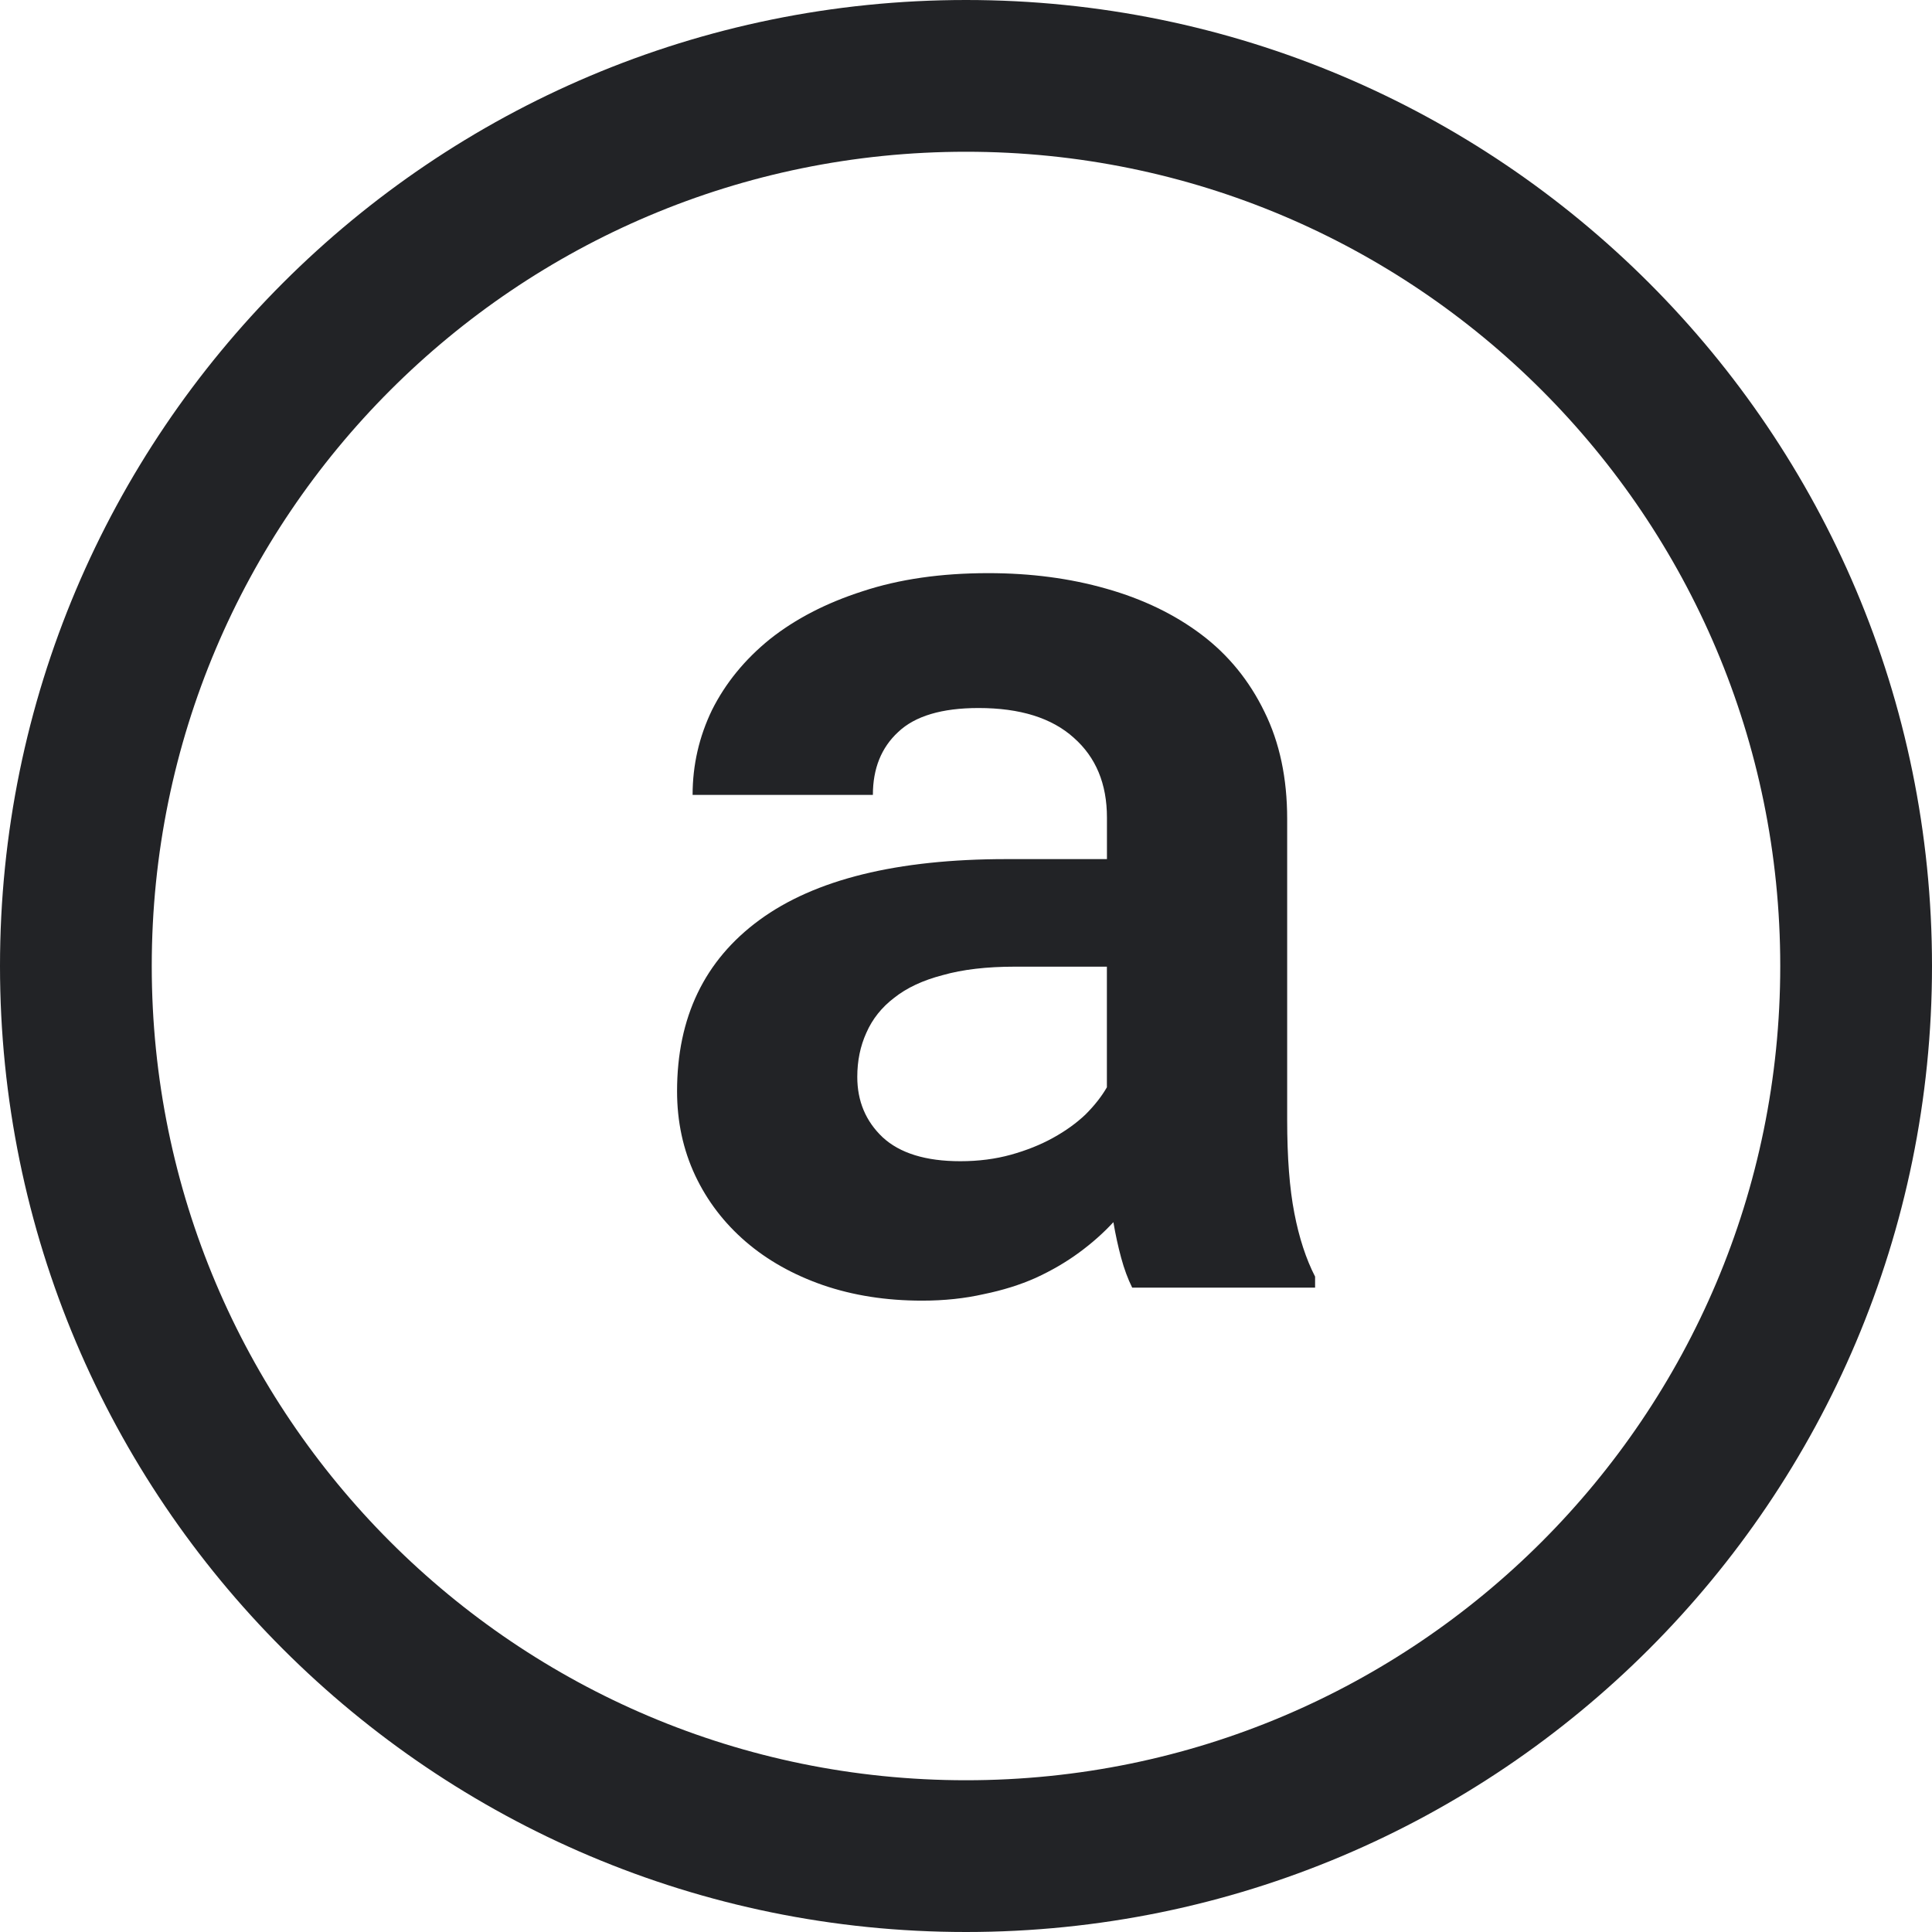
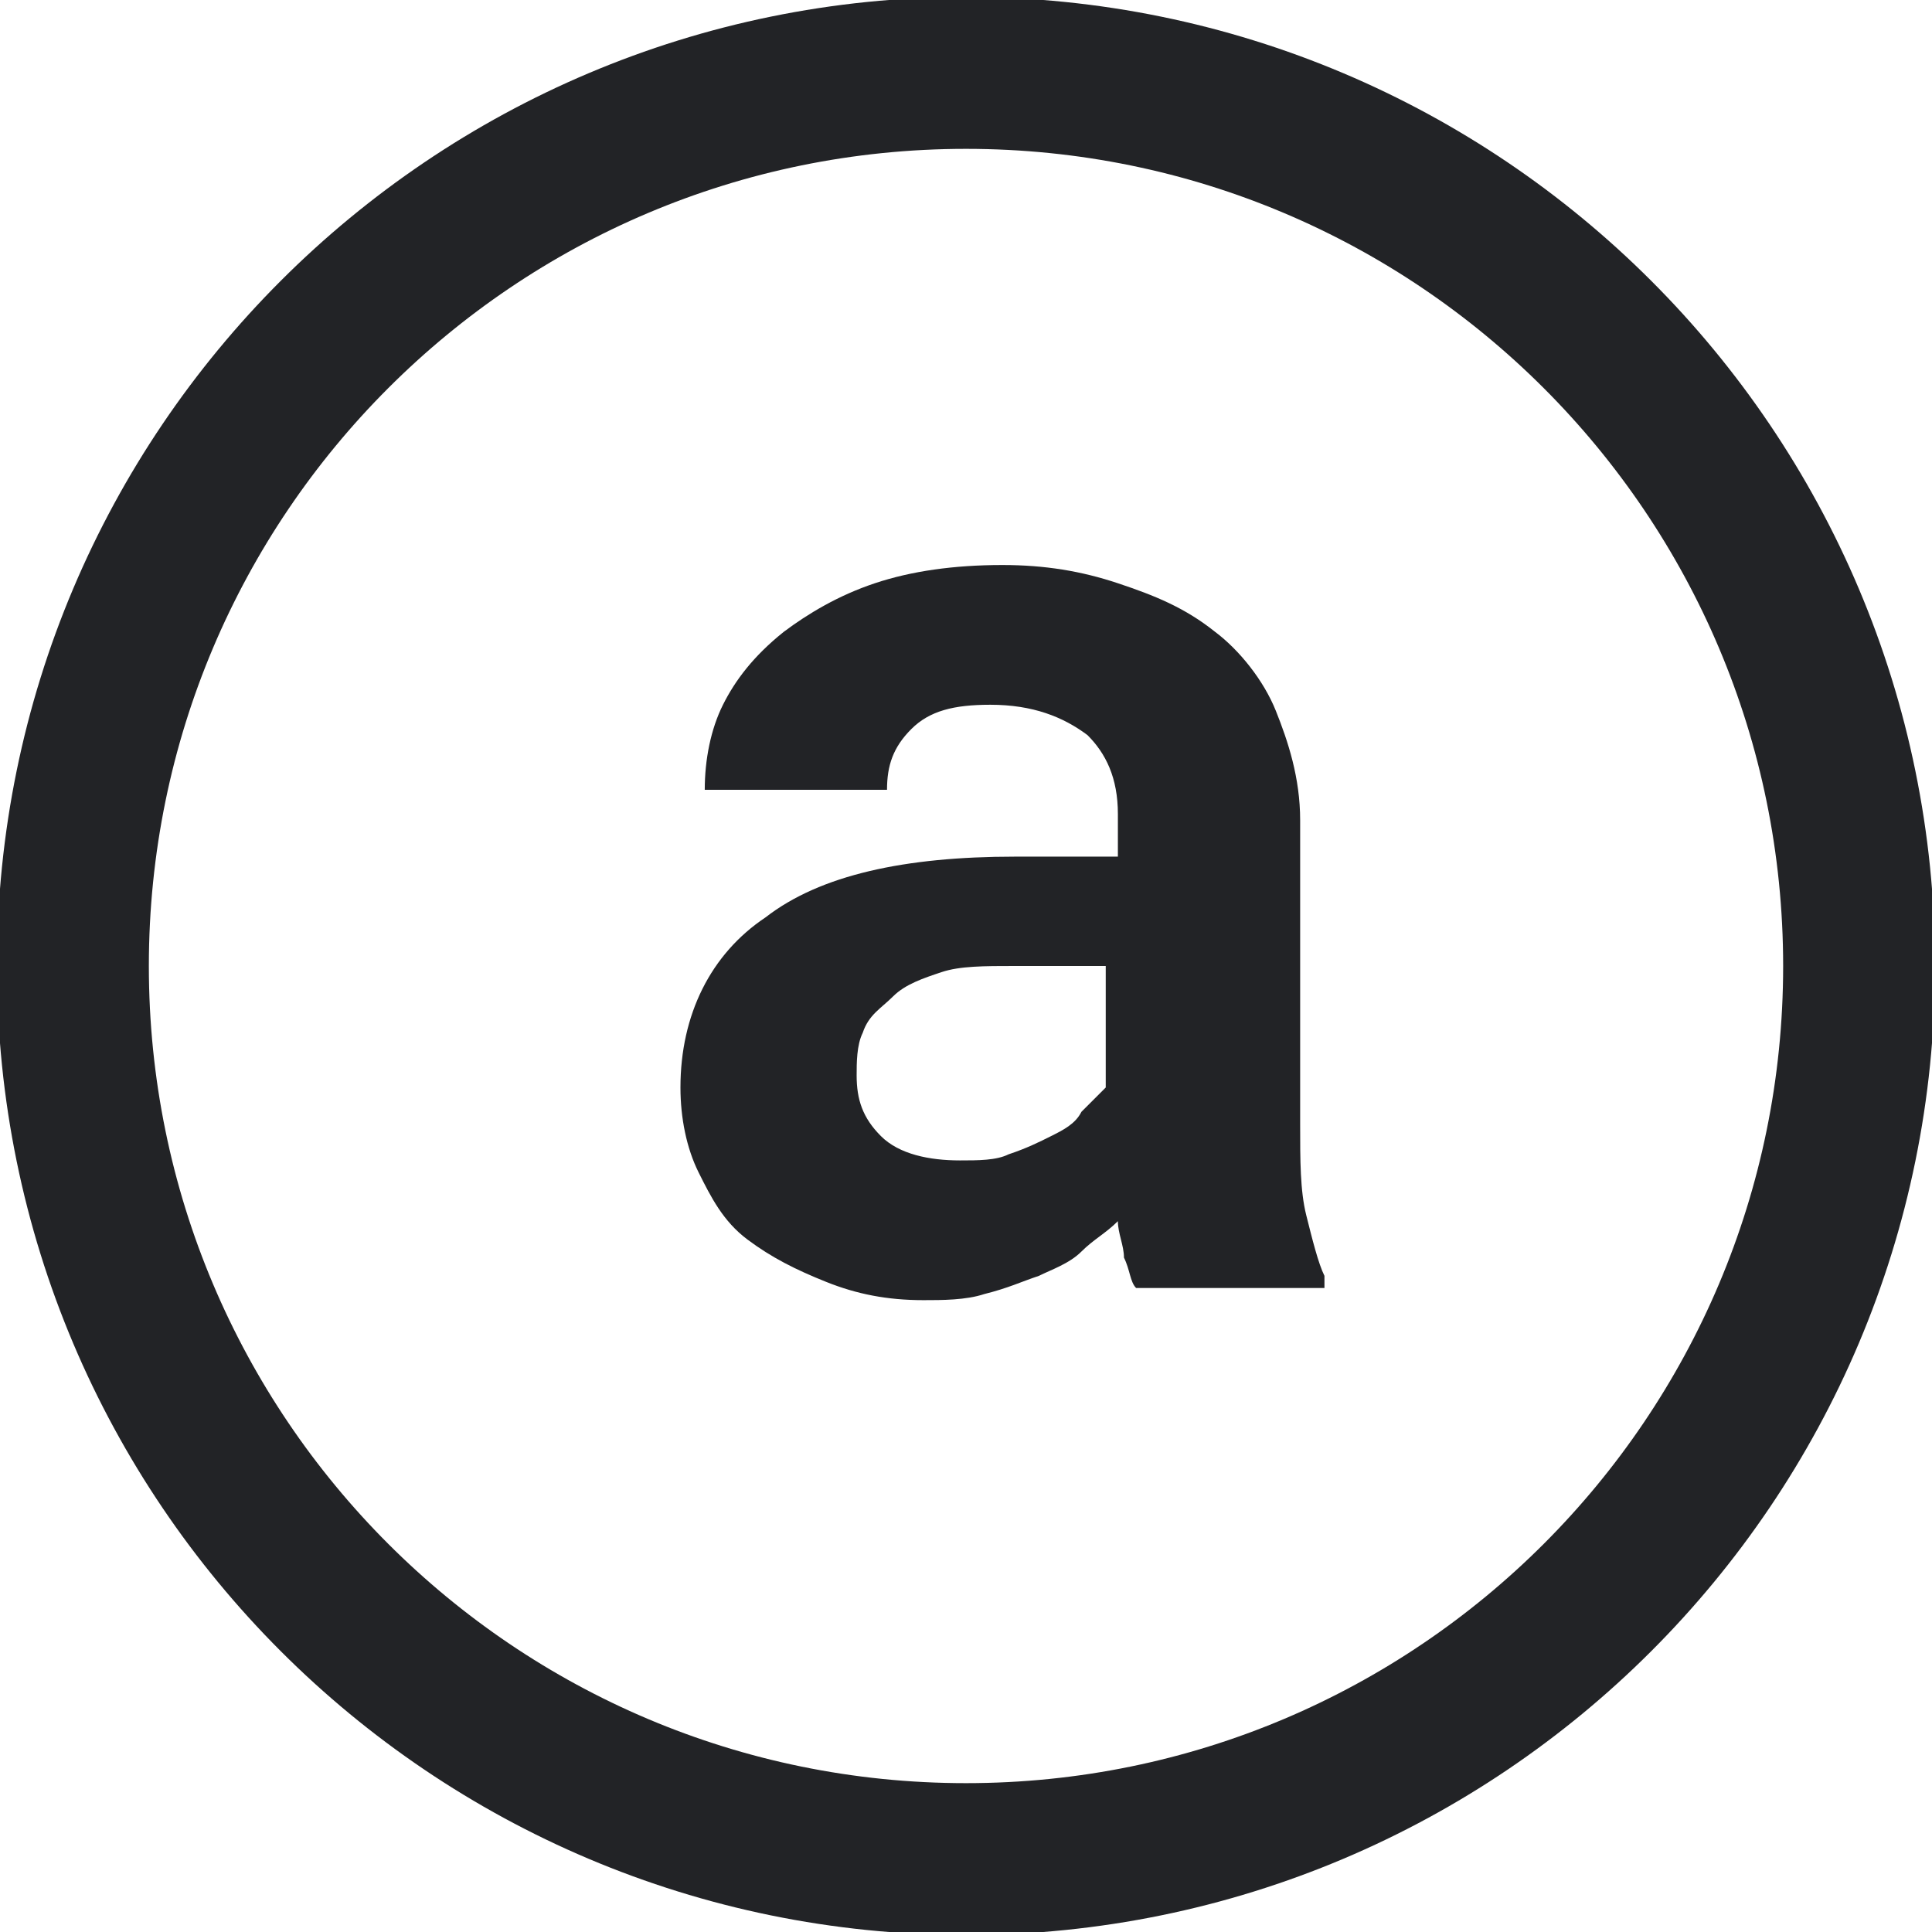
- <svg xmlns="http://www.w3.org/2000/svg" version="1.1" id="Layer_1" x="0px" y="0px" width="31.828px" height="31.828px" viewBox="0.462 0.078 31.828 31.828" enable-background="new 0.462 0.078 31.828 31.828" xml:space="preserve">
-   <circle fill="none" stroke="#222326" stroke-width="2.5" cx="16.376" cy="15.992" r="14.664" />
-   <path fill="#222326" d="M19.114,21.291c-0.071-0.143-0.132-0.307-0.182-0.492s-0.093-0.381-0.128-0.587  c-0.164,0.178-0.353,0.346-0.566,0.502c-0.214,0.157-0.452,0.296-0.716,0.417c-0.256,0.114-0.541,0.203-0.854,0.267  c-0.313,0.071-0.651,0.107-1.015,0.107c-0.591,0-1.136-0.085-1.634-0.256c-0.491-0.171-0.915-0.409-1.271-0.715  c-0.356-0.307-0.634-0.669-0.833-1.09c-0.2-0.427-0.299-0.89-0.299-1.389c0-1.217,0.452-2.157,1.356-2.82  c0.912-0.669,2.268-1.004,4.07-1.004h1.656v-0.684c0-0.556-0.182-0.993-0.545-1.314c-0.363-0.328-0.887-0.491-1.57-0.491  c-0.605,0-1.047,0.132-1.324,0.395c-0.278,0.257-0.417,0.602-0.417,1.036h-2.97c0-0.491,0.107-0.958,0.32-1.399  c0.221-0.441,0.538-0.83,0.951-1.165c0.42-0.334,0.93-0.598,1.528-0.79c0.605-0.2,1.296-0.299,2.072-0.299  c0.698,0,1.346,0.085,1.944,0.256c0.605,0.171,1.128,0.424,1.57,0.758c0.442,0.334,0.787,0.758,1.036,1.271  c0.25,0.506,0.374,1.093,0.374,1.763v4.956c0,0.62,0.039,1.132,0.118,1.538c0.078,0.406,0.192,0.755,0.342,1.047v0.182H19.114z   M16.283,19.208c0.299,0,0.577-0.036,0.833-0.107s0.488-0.164,0.694-0.278c0.207-0.114,0.384-0.242,0.534-0.384  c0.149-0.149,0.267-0.299,0.353-0.449v-1.987H17.18c-0.463,0-0.858,0.046-1.186,0.139c-0.328,0.085-0.595,0.21-0.801,0.374  c-0.206,0.157-0.359,0.349-0.459,0.577c-0.1,0.221-0.149,0.462-0.149,0.726c0,0.399,0.139,0.73,0.417,0.994  C15.286,19.076,15.713,19.208,16.283,19.208z" />
+ <svg xmlns="http://www.w3.org/2000/svg" version="1.1" id="Layer_1" x="0px" y="0px" viewBox="0 0 31.8 31.8" style="enable-background:new 0 0 31.8 31.8;" xml:space="preserve">
+   <style type="text/css">
+ 	.st0{fill:none;stroke:#222326;stroke-width:2.5;}
+ 	.st1{fill:#222326;}
+ </style>
+   <circle class="st0" cx="15.9" cy="15.9" r="14.7" />
+   <path class="st1" d="M18.7,21.2c-0.1-0.1-0.1-0.3-0.2-0.5c0-0.2-0.1-0.4-0.1-0.6c-0.2,0.2-0.4,0.3-0.6,0.5c-0.2,0.2-0.5,0.3-0.7,0.4  c-0.3,0.1-0.5,0.2-0.9,0.3c-0.3,0.1-0.7,0.1-1,0.1c-0.6,0-1.1-0.1-1.6-0.3c-0.5-0.2-0.9-0.4-1.3-0.7c-0.4-0.3-0.6-0.7-0.8-1.1  c-0.2-0.4-0.3-0.9-0.3-1.4c0-1.2,0.5-2.2,1.4-2.8c0.9-0.7,2.3-1,4.1-1h1.7v-0.7c0-0.6-0.2-1-0.5-1.3c-0.4-0.3-0.9-0.5-1.6-0.5  c-0.6,0-1,0.1-1.3,0.4c-0.3,0.3-0.4,0.6-0.4,1h-3c0-0.5,0.1-1,0.3-1.4c0.2-0.4,0.5-0.8,1-1.2c0.4-0.3,0.9-0.6,1.5-0.8  c0.6-0.2,1.3-0.3,2.1-0.3c0.7,0,1.3,0.1,1.9,0.3c0.6,0.2,1.1,0.4,1.6,0.8c0.4,0.3,0.8,0.8,1,1.3c0.2,0.5,0.4,1.1,0.4,1.8v5  c0,0.6,0,1.1,0.1,1.5c0.1,0.4,0.2,0.8,0.3,1v0.2H18.7z M15.8,19.1c0.3,0,0.6,0,0.8-0.1c0.3-0.1,0.5-0.2,0.7-0.3  c0.2-0.1,0.4-0.2,0.5-0.4c0.1-0.1,0.3-0.3,0.4-0.4v-2h-1.5c-0.5,0-0.9,0-1.2,0.1c-0.3,0.1-0.6,0.2-0.8,0.4c-0.2,0.2-0.4,0.3-0.5,0.6  c-0.1,0.2-0.1,0.5-0.1,0.7c0,0.4,0.1,0.7,0.4,1C14.8,19,15.3,19.1,15.8,19.1z" />
</svg>
